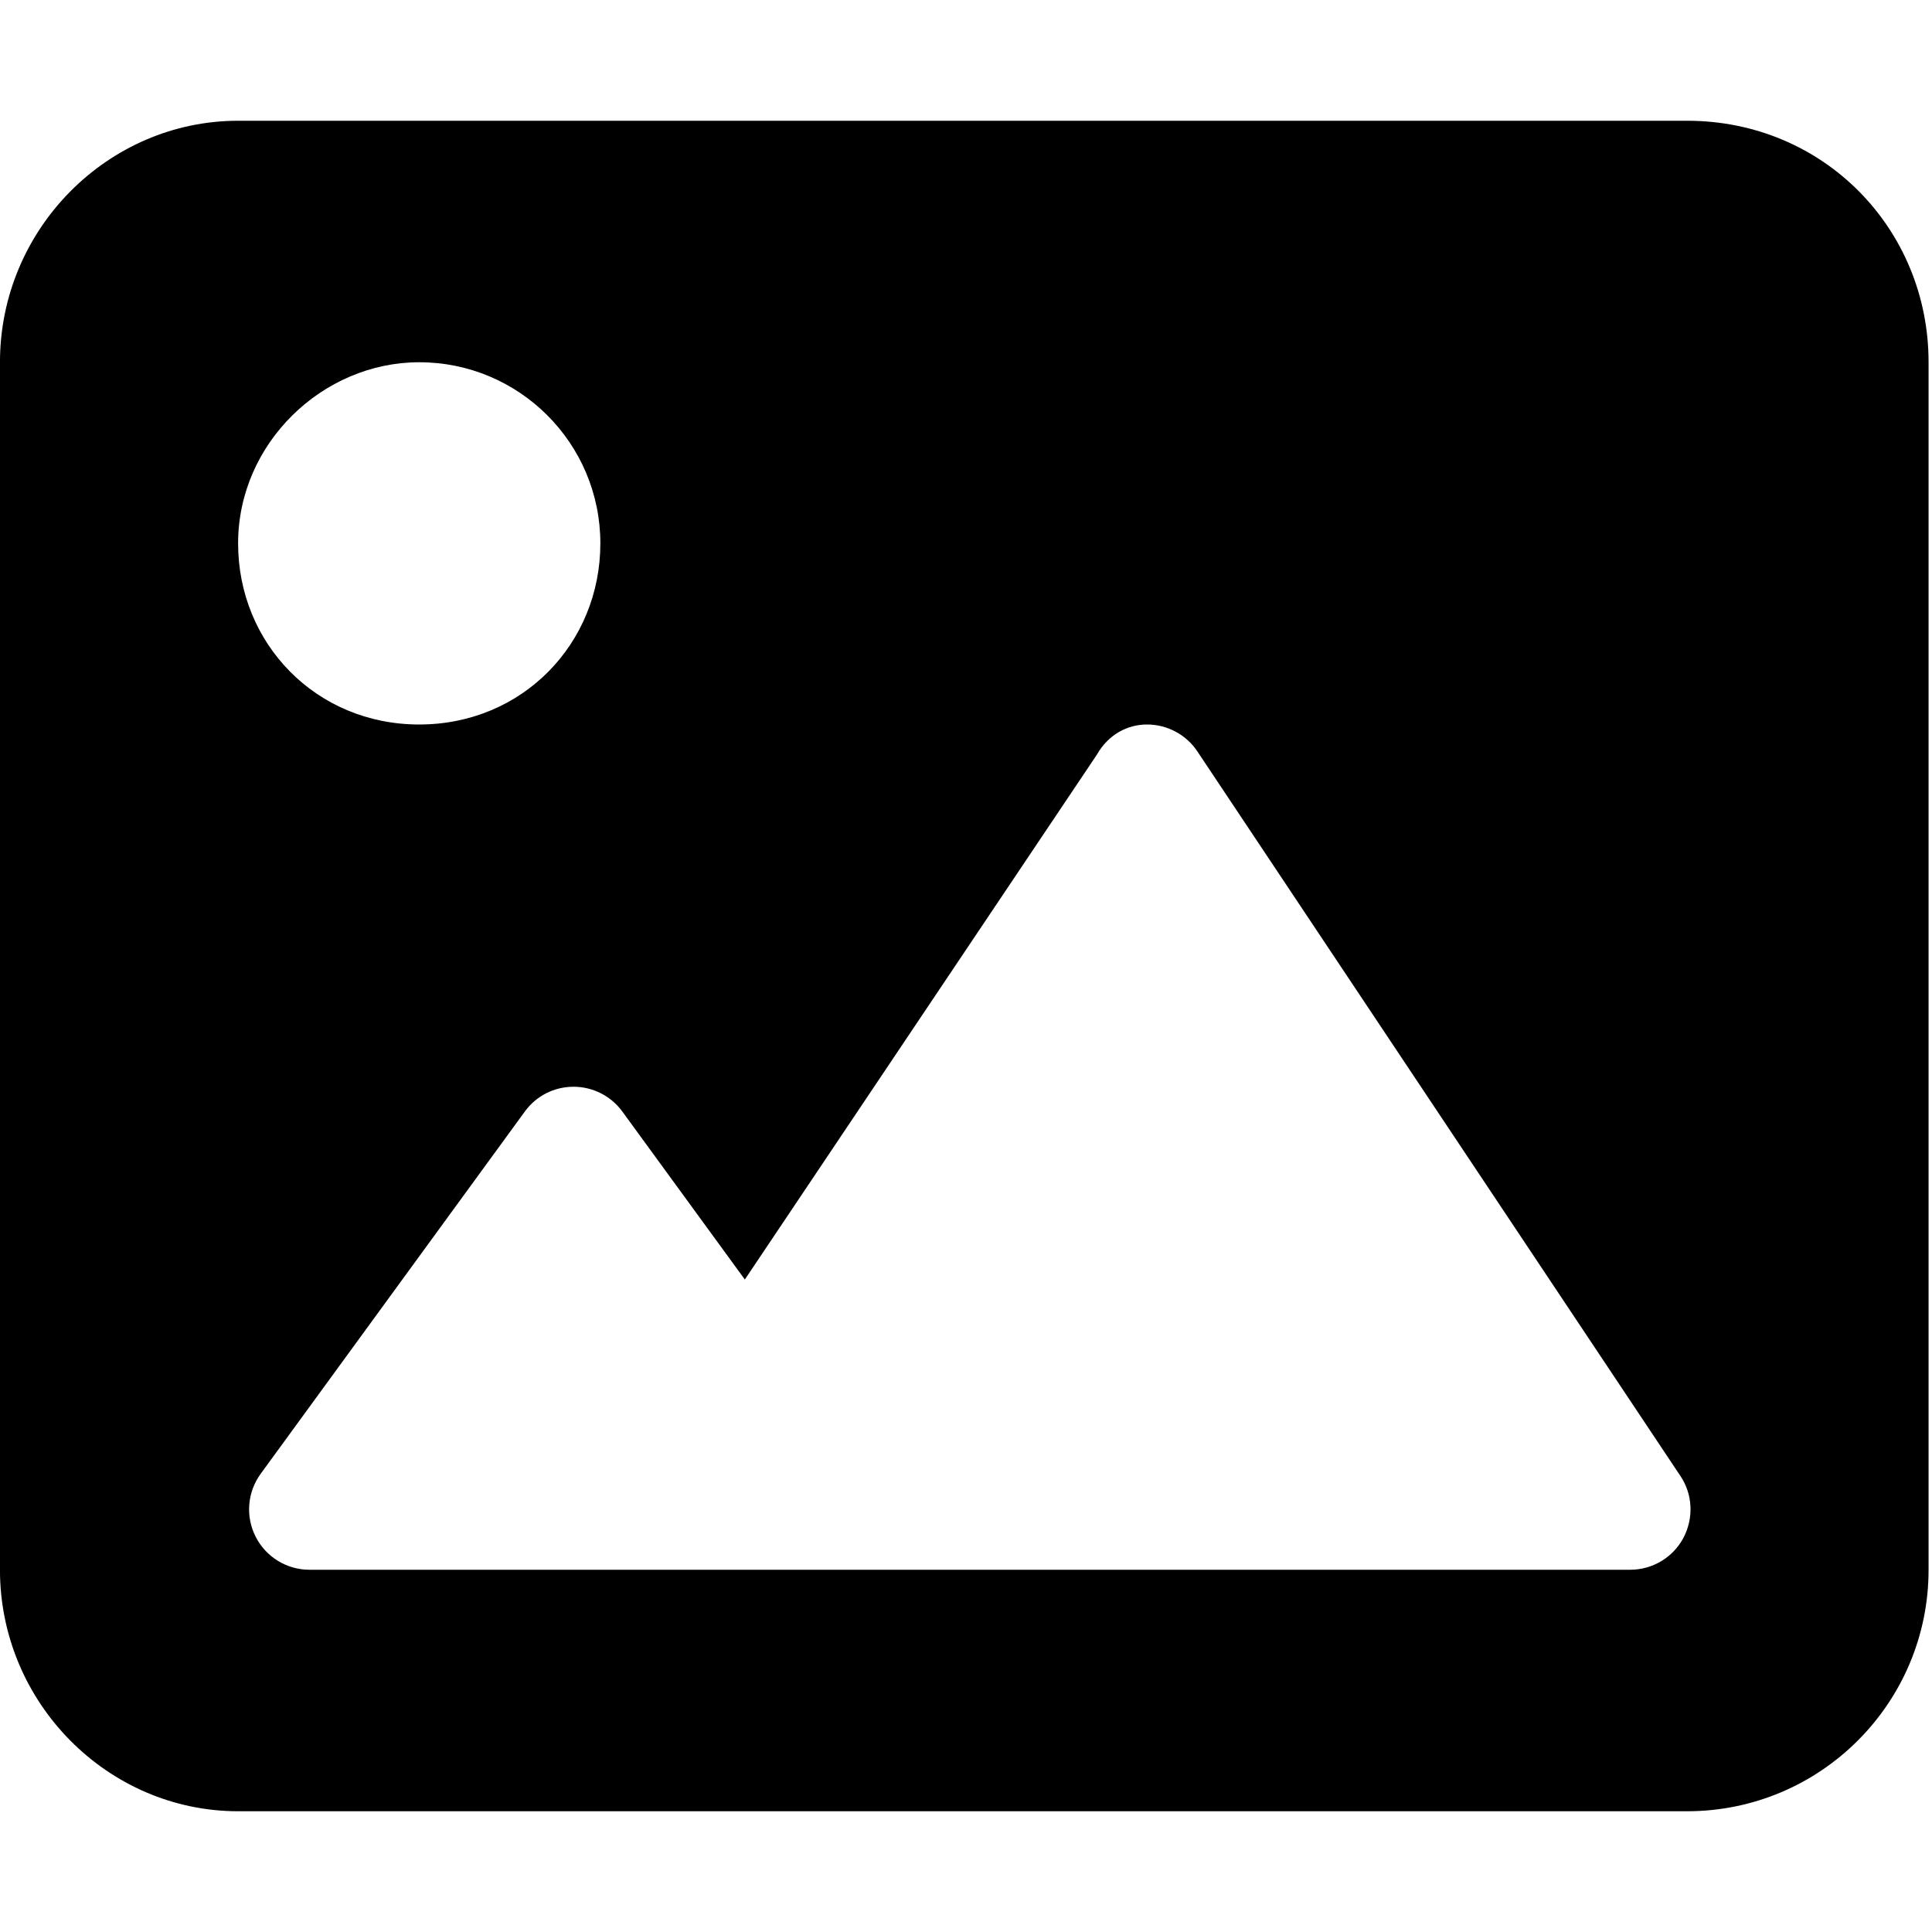
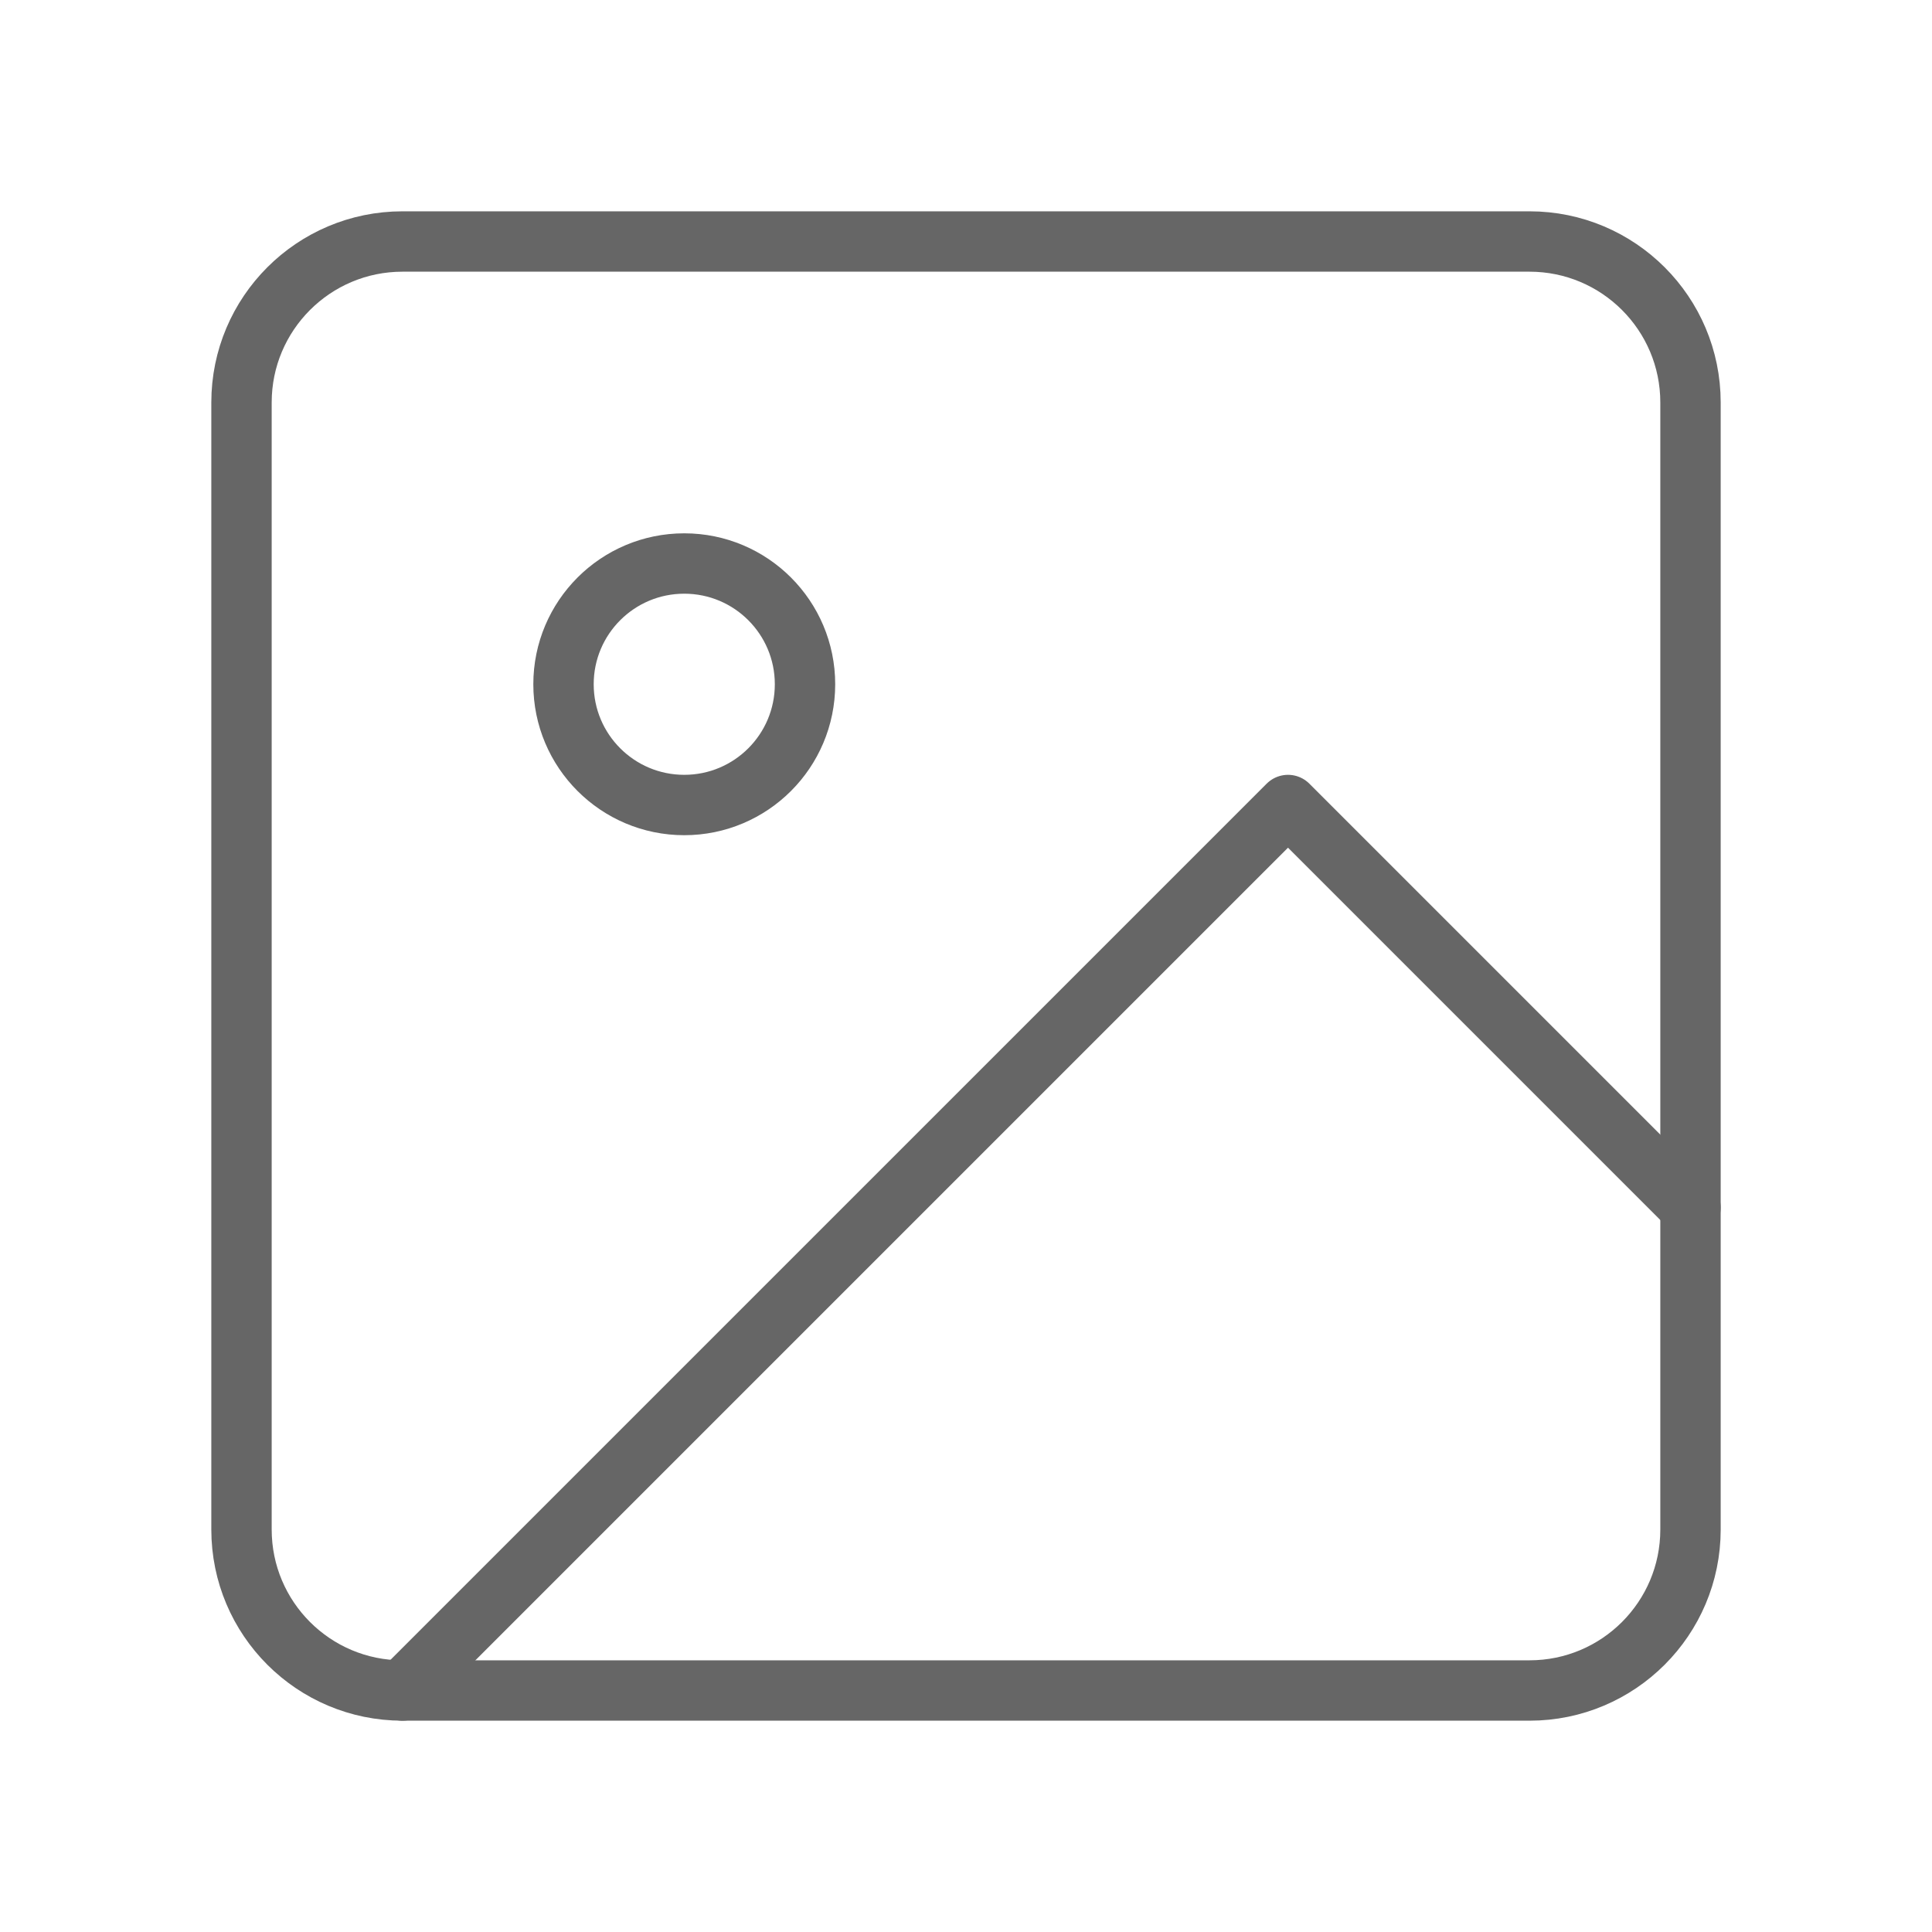
- <svg xmlns="http://www.w3.org/2000/svg" viewBox="0 0 512 512">
-   <path d="M447.1 32h-384C28.64 32-.009 60.65-.009 96v320c0 35.35 28.65 64 63.1 64h384c35.35 0 64-28.65 64-64V96C511.1 60.65 483.3 32 447.1 32zM111.1 96c26.51 0 48 21.49 48 48S138.5 192 111.1 192s-48-21.49-48-48S85.48 96 111.1 96zM446.1 407.6C443.3 412.8 437.9 416 432 416H82.01c-6.021 0-11.53-3.379-14.26-8.75c-2.73-5.367-2.215-11.81 1.334-16.68l70-96C142.1 290.4 146.9 288 152 288s9.916 2.441 12.93 6.574l32.46 44.51l93.3-139.1C293.7 194.7 298.7 192 304 192s10.35 2.672 13.31 7.125l128 192C448.6 396 448.9 402.3 446.1 407.6z" />
+ <svg xmlns="http://www.w3.org/2000/svg" width="64" height="64" viewBox="0 0 64 64" fill="none">
+   <path d="M50.667 8H13.333C10.388 8 8 10.388 8 13.333V50.667C8 53.612 10.388 56 13.333 56H50.667C53.612 56 56 53.612 56 50.667V13.333C56 10.388 53.612 8 50.667 8Z" stroke="#666666" stroke-width="2" stroke-linecap="round" stroke-linejoin="round" />
+   <path d="M22.667 26.667C24.876 26.667 26.667 24.876 26.667 22.667C26.667 20.457 24.876 18.667 22.667 18.667C20.458 18.667 18.667 20.457 18.667 22.667C18.667 24.876 20.458 26.667 22.667 26.667Z" stroke="#666666" stroke-width="2" stroke-linecap="round" stroke-linejoin="round" />
+   <path d="M56 40L42.667 26.667L13.333 56" stroke="#666666" stroke-width="2" stroke-linecap="round" stroke-linejoin="round" />
</svg>
